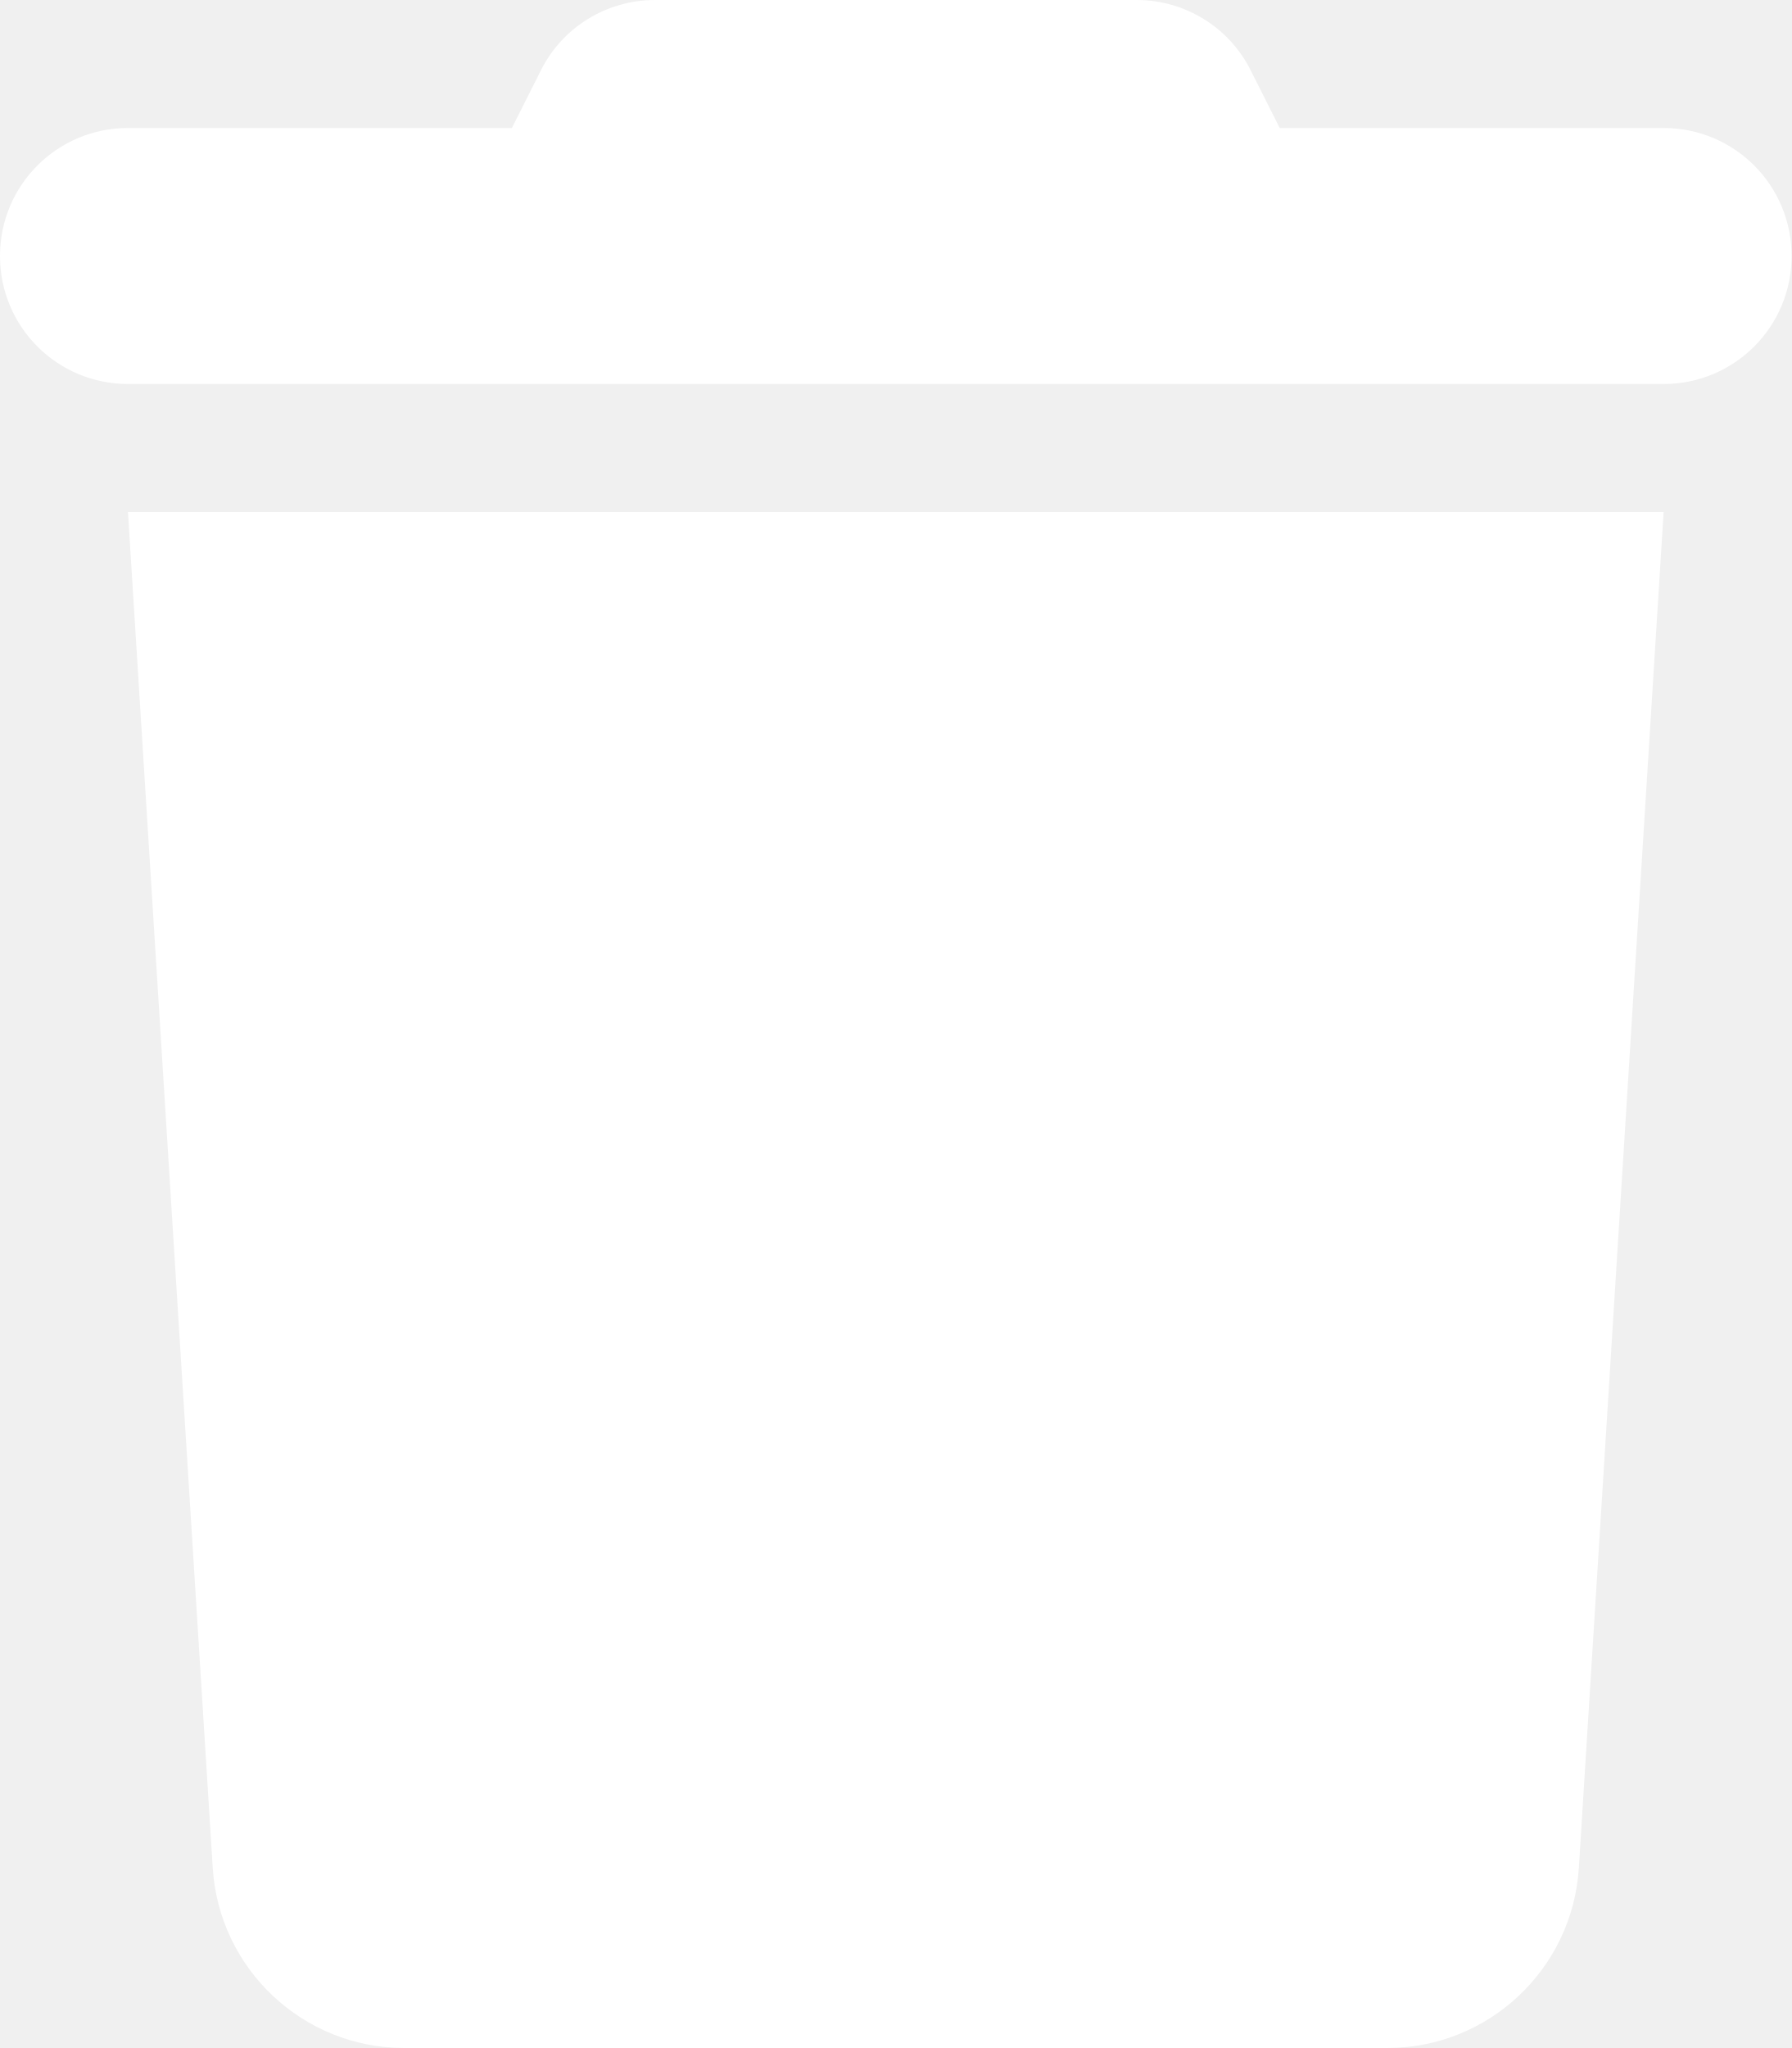
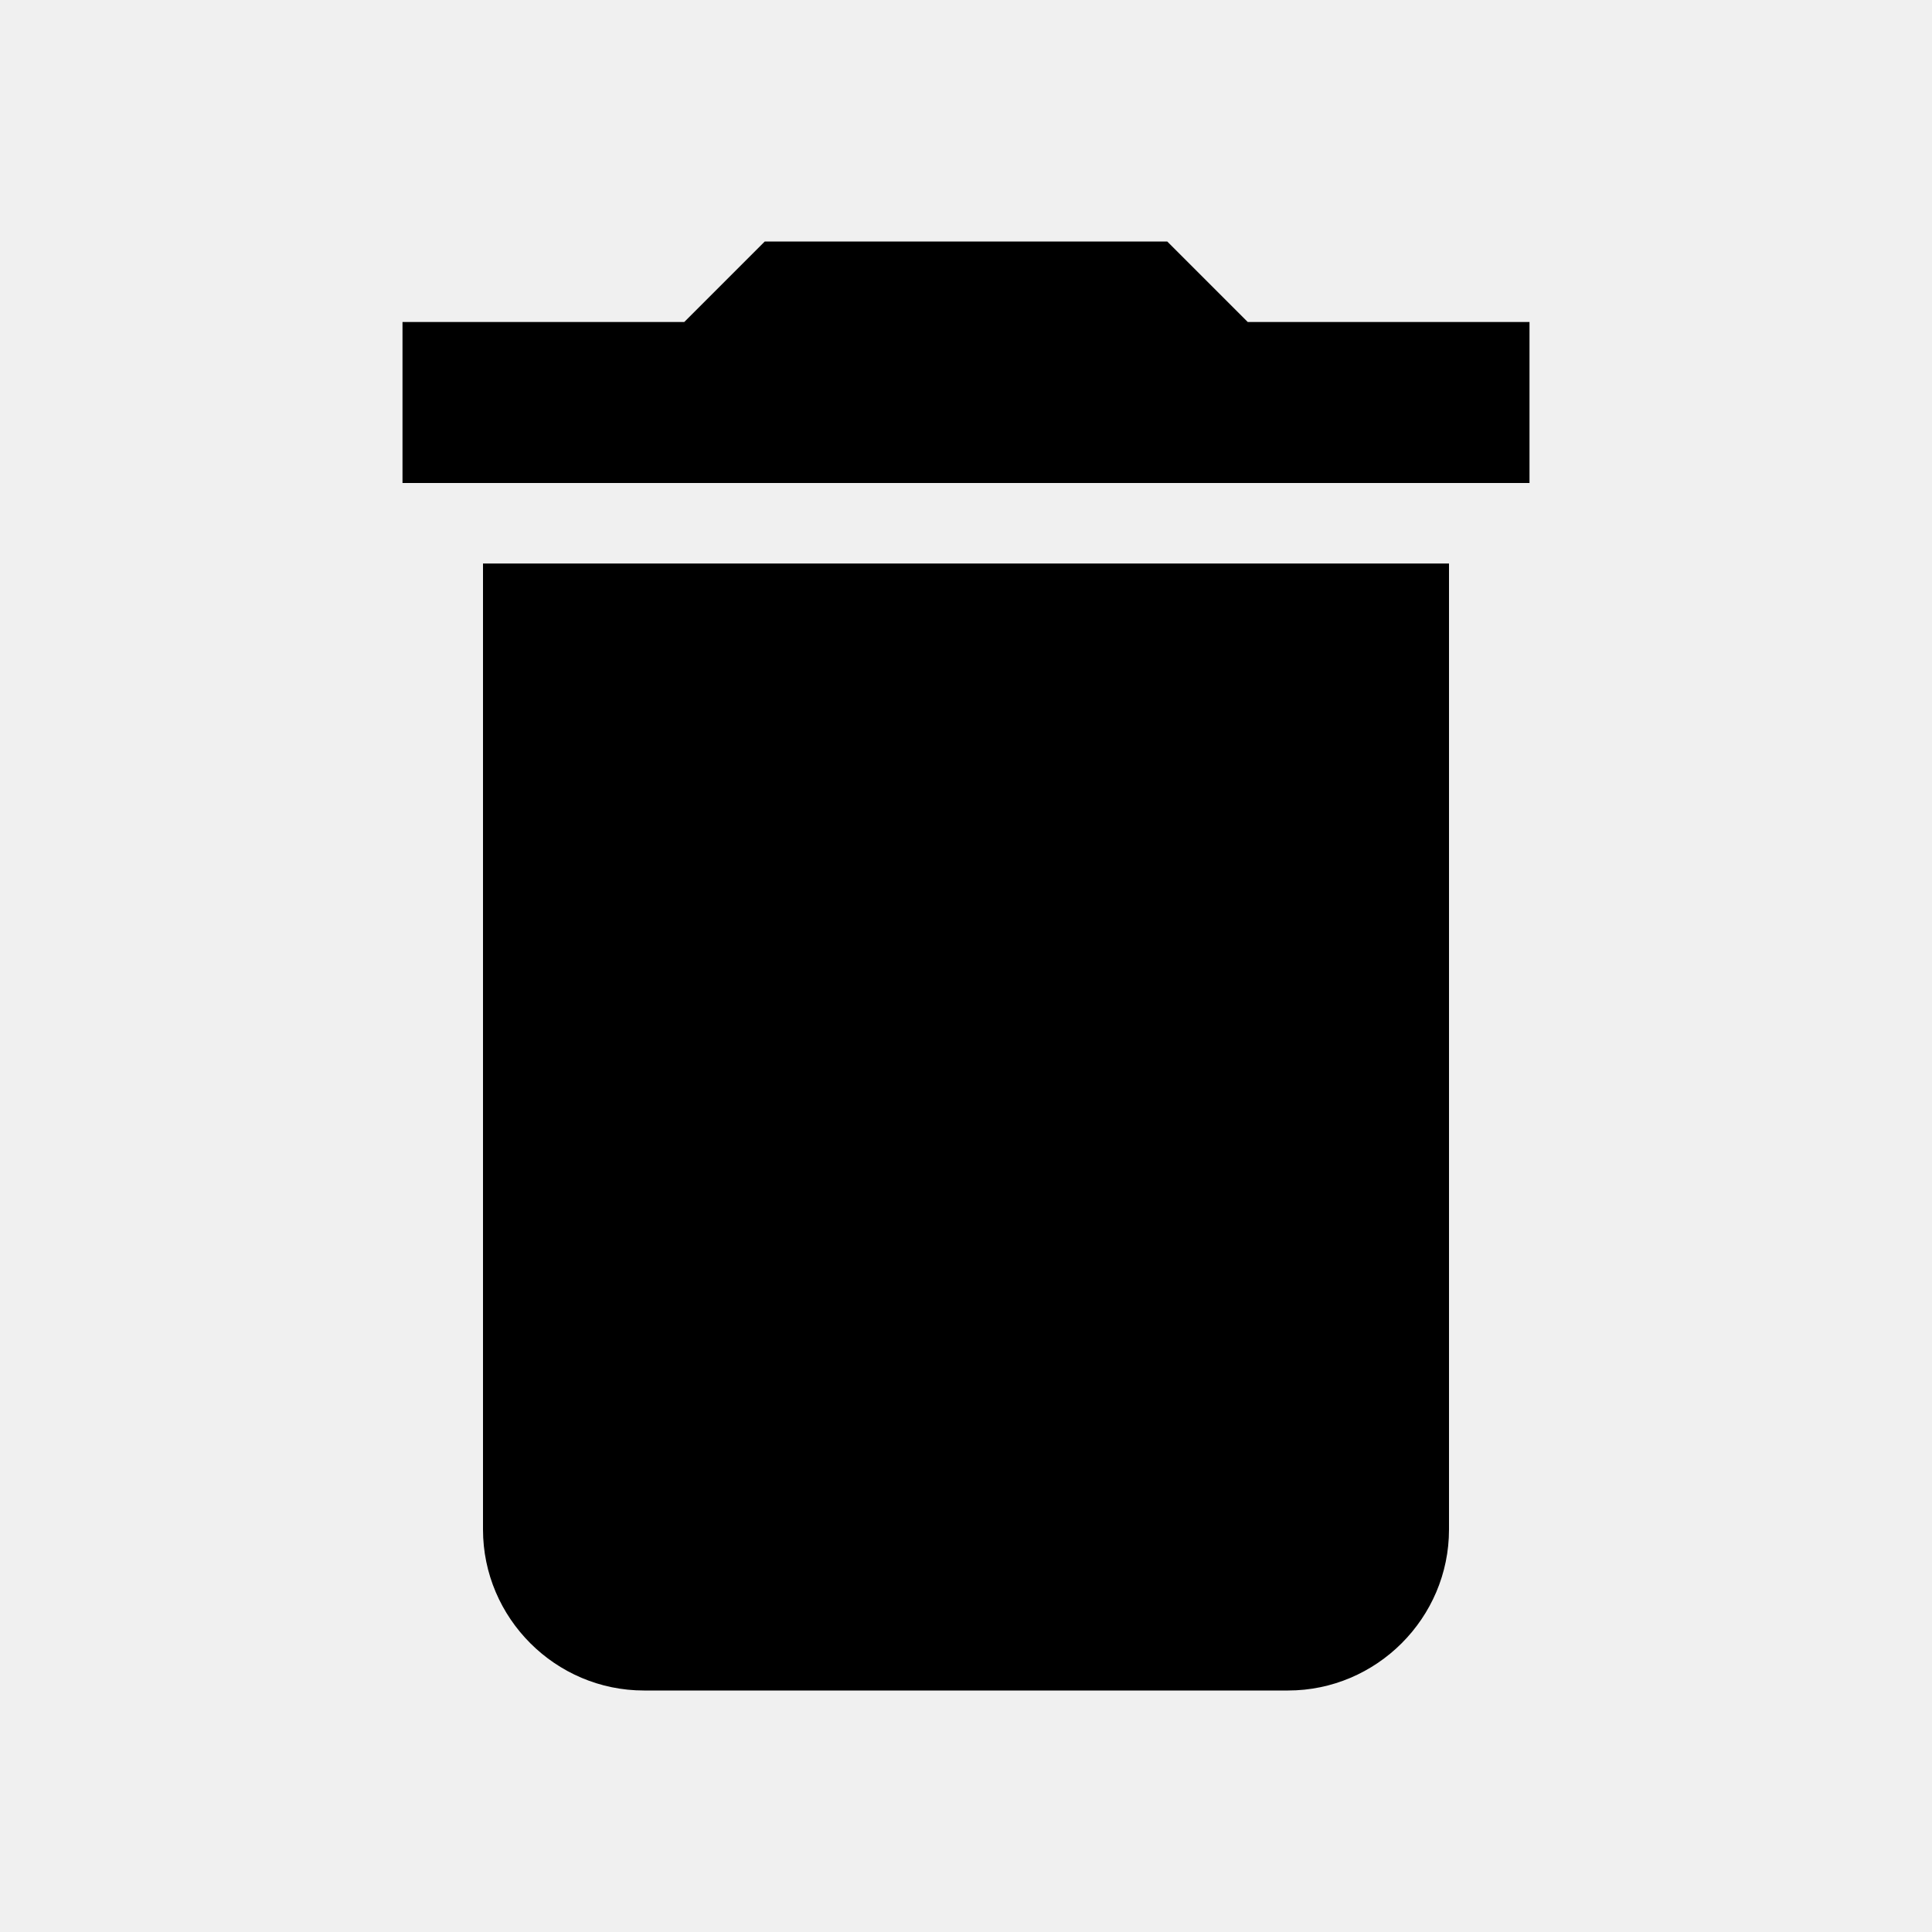
- <svg xmlns="http://www.w3.org/2000/svg" height="1em" viewBox="0 0 448 512">
-   <style>svg{fill:#ffffff}</style>
-   <path d="M135.2 17.7L128 32H32C14.3 32 0 46.3 0 64S14.3 96 32 96H416c17.7 0 32-14.3 32-32s-14.3-32-32-32H320l-7.2-14.3C307.4 6.8 296.3 0 284.2 0H163.8c-12.1 0-23.2 6.8-28.6 17.7zM416 128H32L53.2 467c1.6 25.3 22.6 45 47.9 45H346.9c25.3 0 46.3-19.7 47.9-45L416 128z" />
+ <svg xmlns="http://www.w3.org/2000/svg" height="24px" viewBox="0 0 24 24" width="24px" fill="#000000">
+   <path d="M0 0h24v24H0z" fill="none" />
+   <path d="M6 19c0 1.1.9 2 2 2h8c1.1 0 2-.9 2-2V7H6v12zM19 4h-3.5l-1-1h-5l-1 1H5v2h14V4z" />
</svg>
